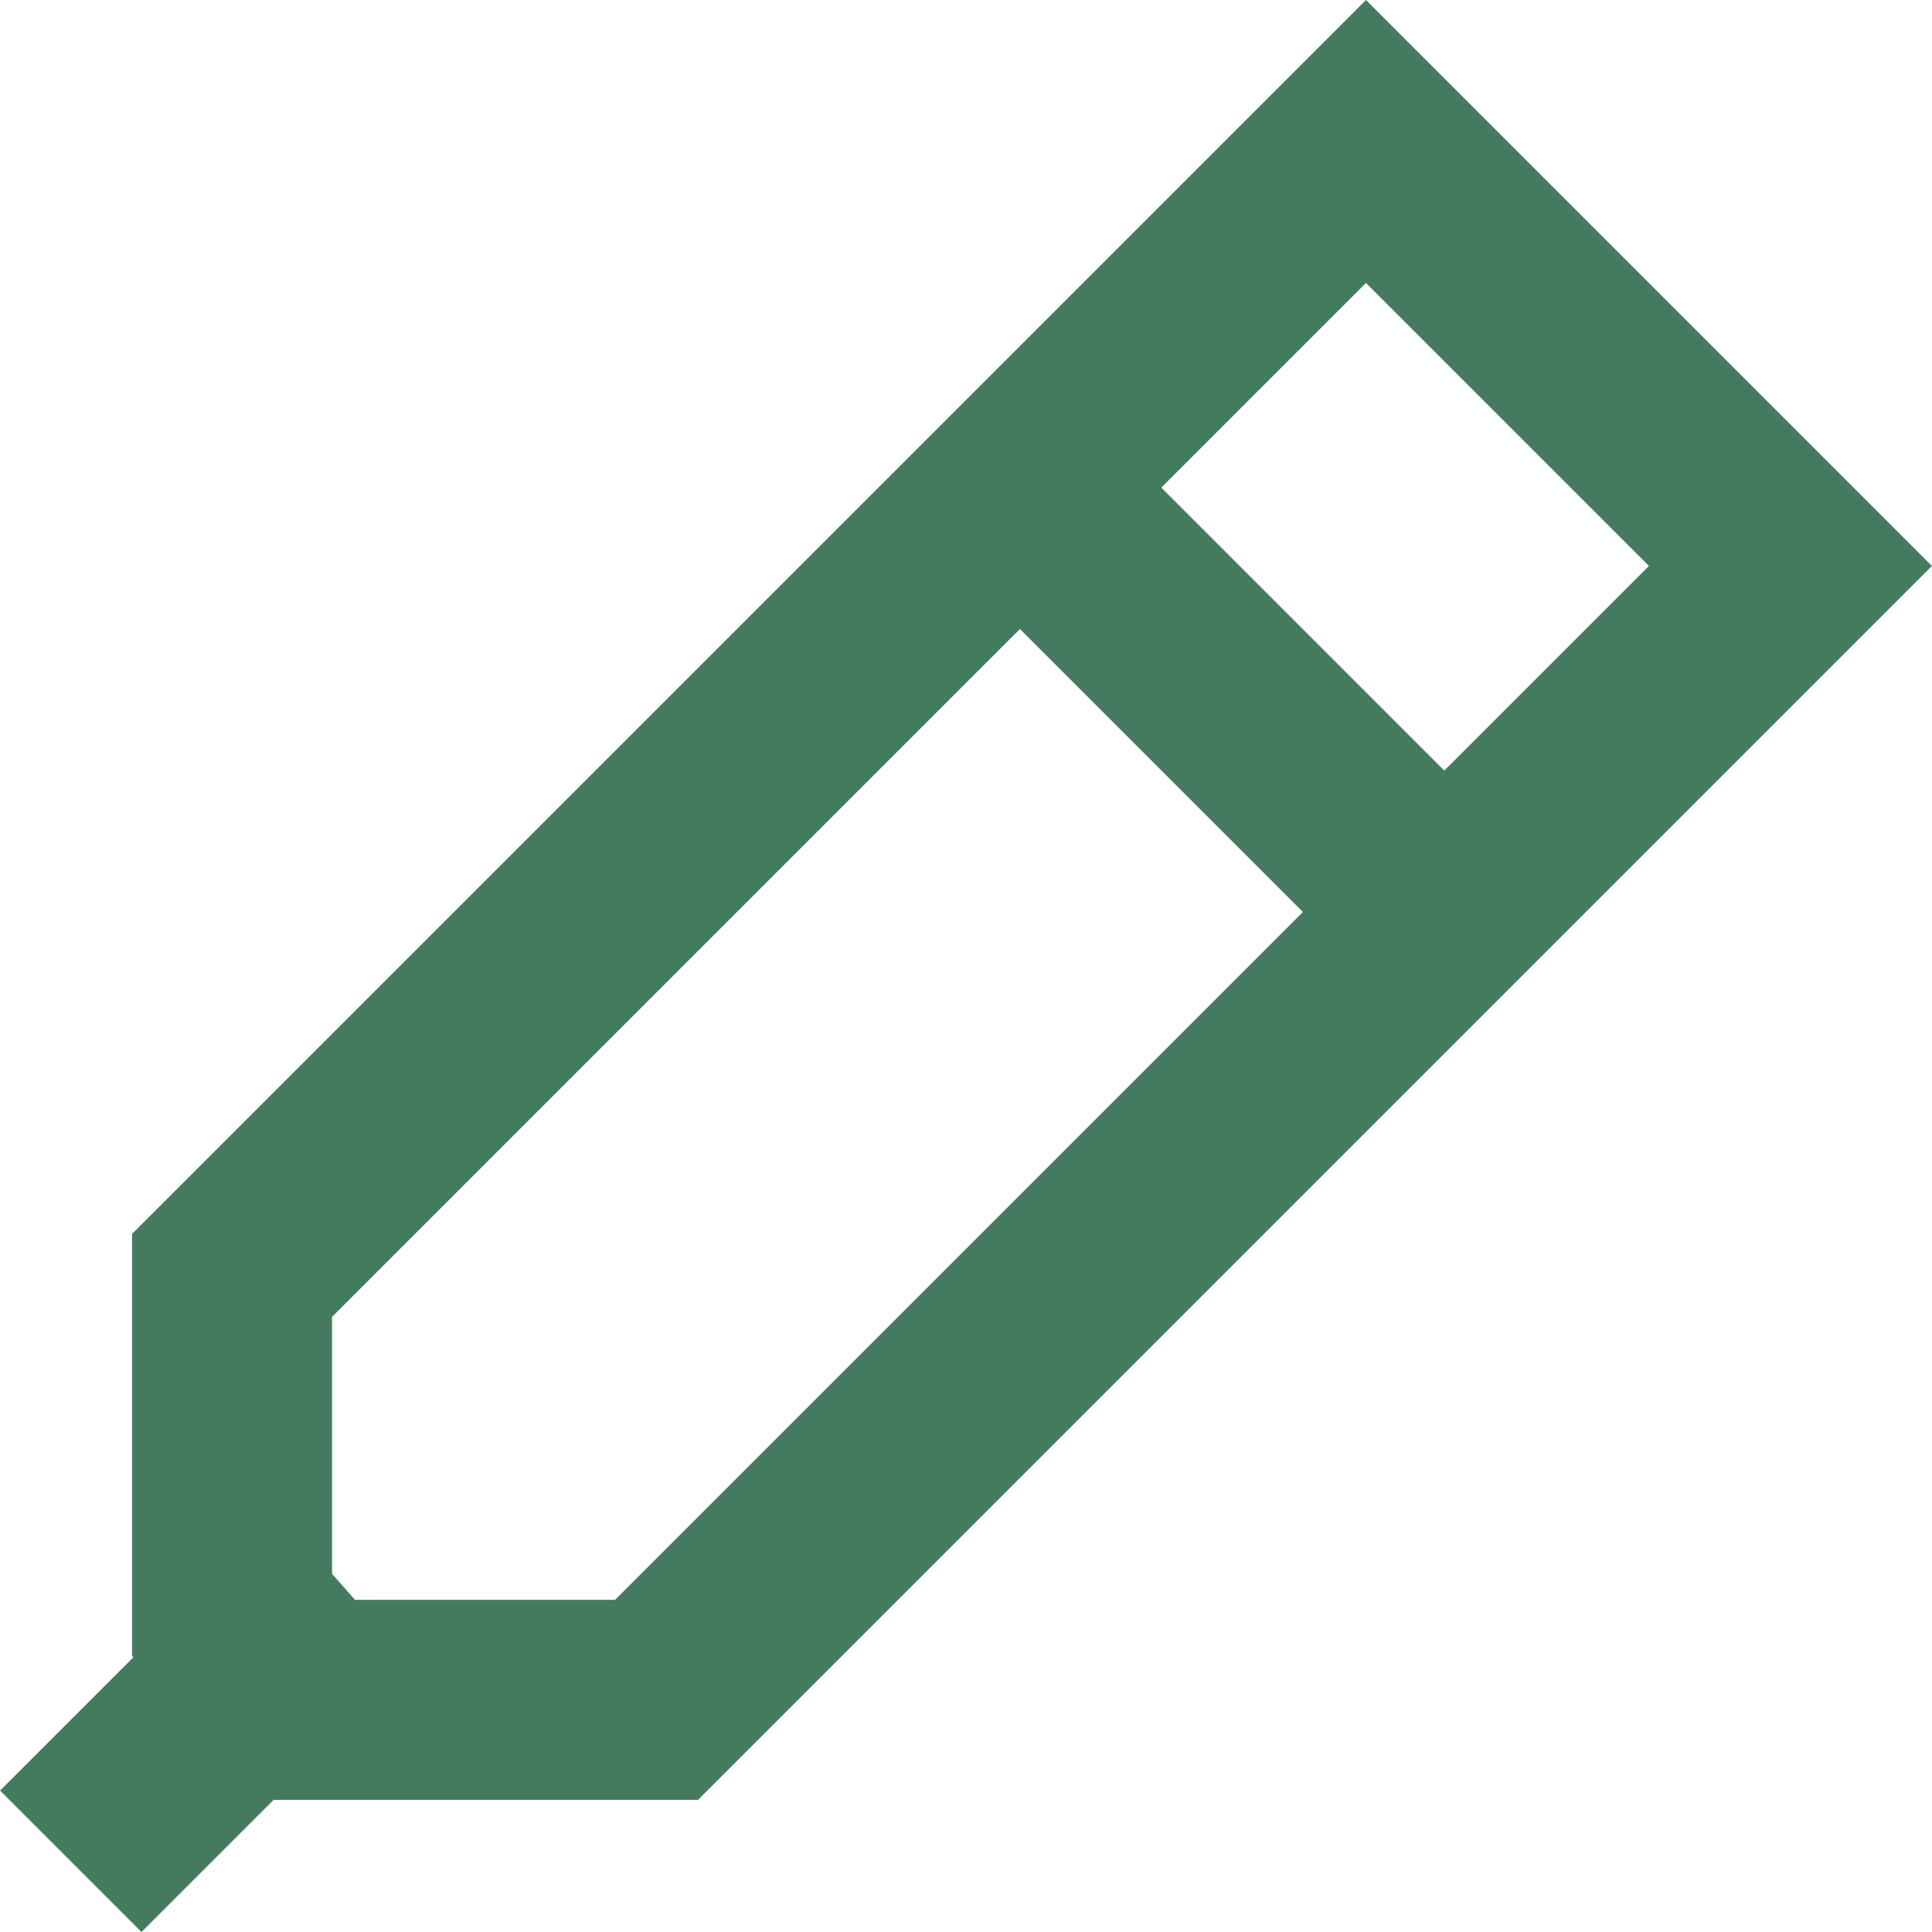
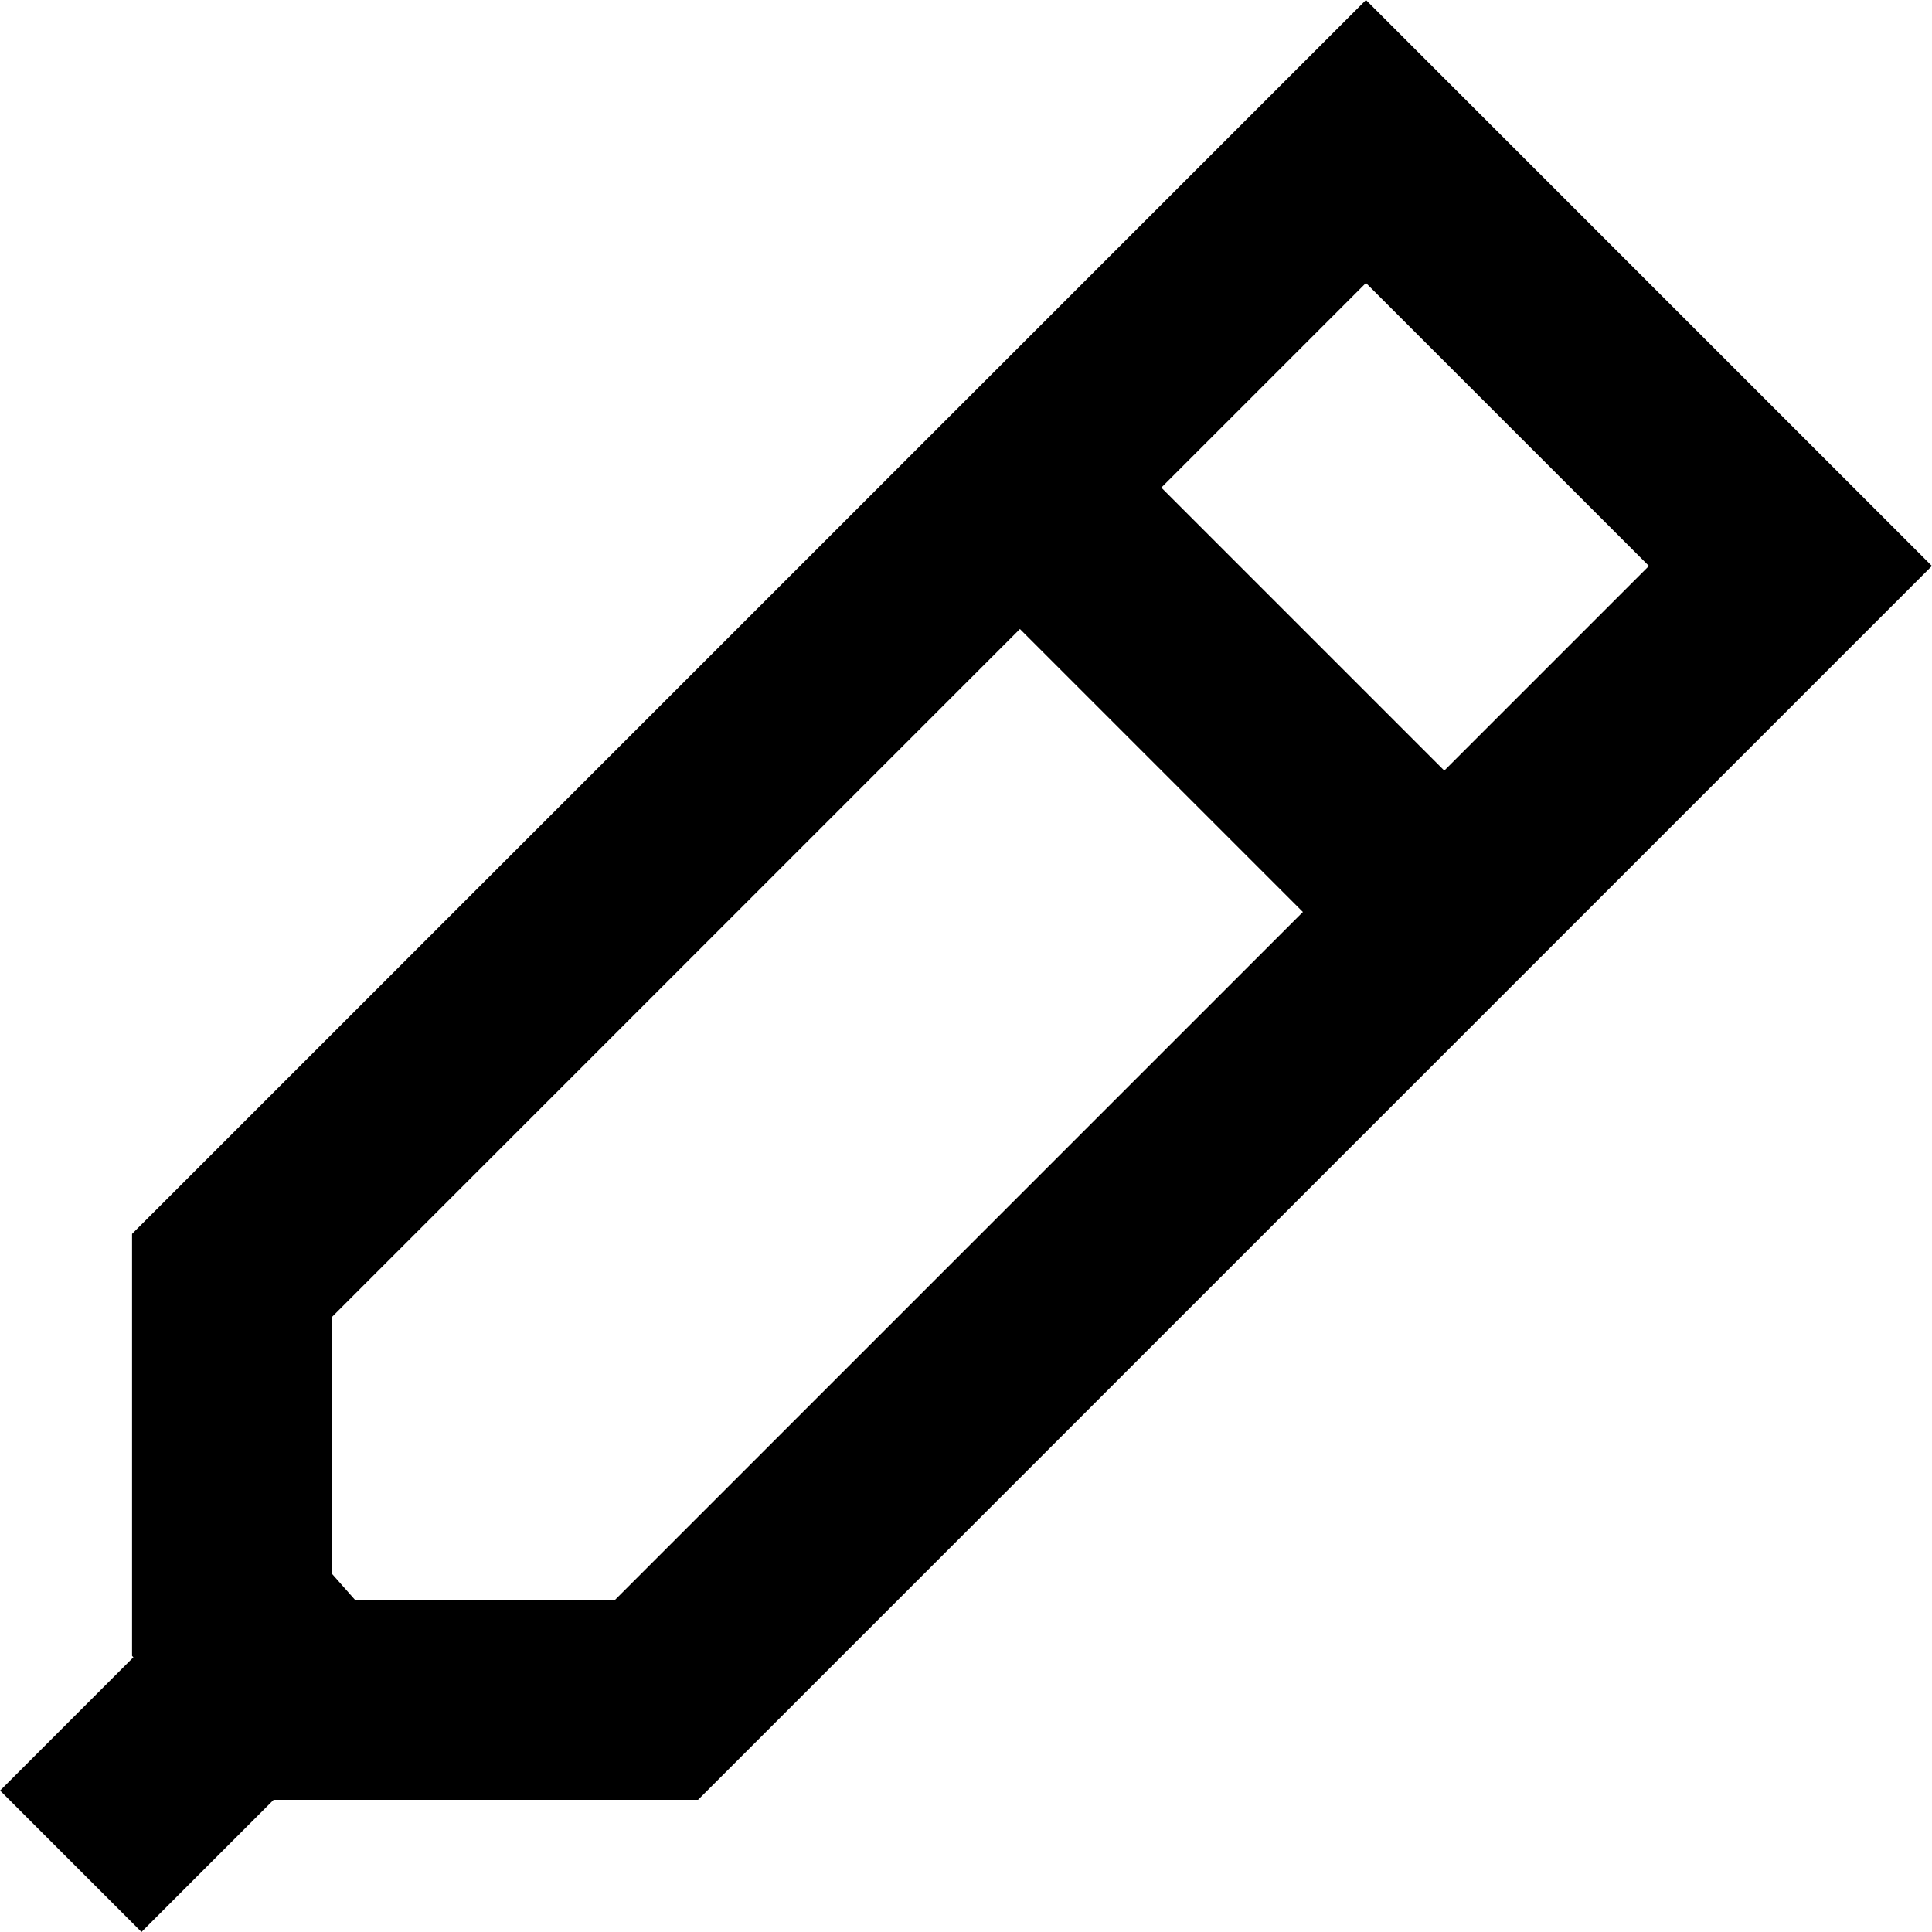
- <svg xmlns="http://www.w3.org/2000/svg" version="1.1" id="Capa_1" x="0px" y="0px" viewBox="0 0 412.192 412.192" style="enable-background:new 0 0 412.192 412.192;fill: #447B5F" xml:space="preserve">
+ <svg xmlns="http://www.w3.org/2000/svg" version="1.1" id="Capa_1" x="0px" y="0px" viewBox="0 0 412.192 412.192" style="enable-background:new 0 0 412.192 412.192" xml:space="preserve">
  <g>
    <g>
      <rect x="4.294" y="349.676" transform="matrix(0.7071 -0.7071 0.7071 0.7071 -250.2762 137.7994)" width="73.814" height="42.667" />
    </g>
  </g>
  <g>
    <g>
      <path d="M291.427,0L28.173,263.253v90.027L57.4,384h91.52l263.253-263.253L291.427,0z M131.214,341.333H75.747l-4.907-5.547    V280.96L291.427,60.373l60.373,60.373L131.214,341.333z" />
    </g>
  </g>
  <g>
    <g>
      <rect x="237.885" y="81.65" transform="matrix(0.7071 -0.7071 0.7071 0.7071 -27.0669 225.9546)" width="42.667" height="128.001" />
    </g>
  </g>
  <g>
</g>
  <g>
</g>
  <g>
</g>
  <g>
</g>
  <g>
</g>
  <g>
</g>
  <g>
</g>
  <g>
</g>
  <g>
</g>
  <g>
</g>
  <g>
</g>
  <g>
</g>
  <g>
</g>
  <g>
</g>
  <g>
</g>
</svg>
